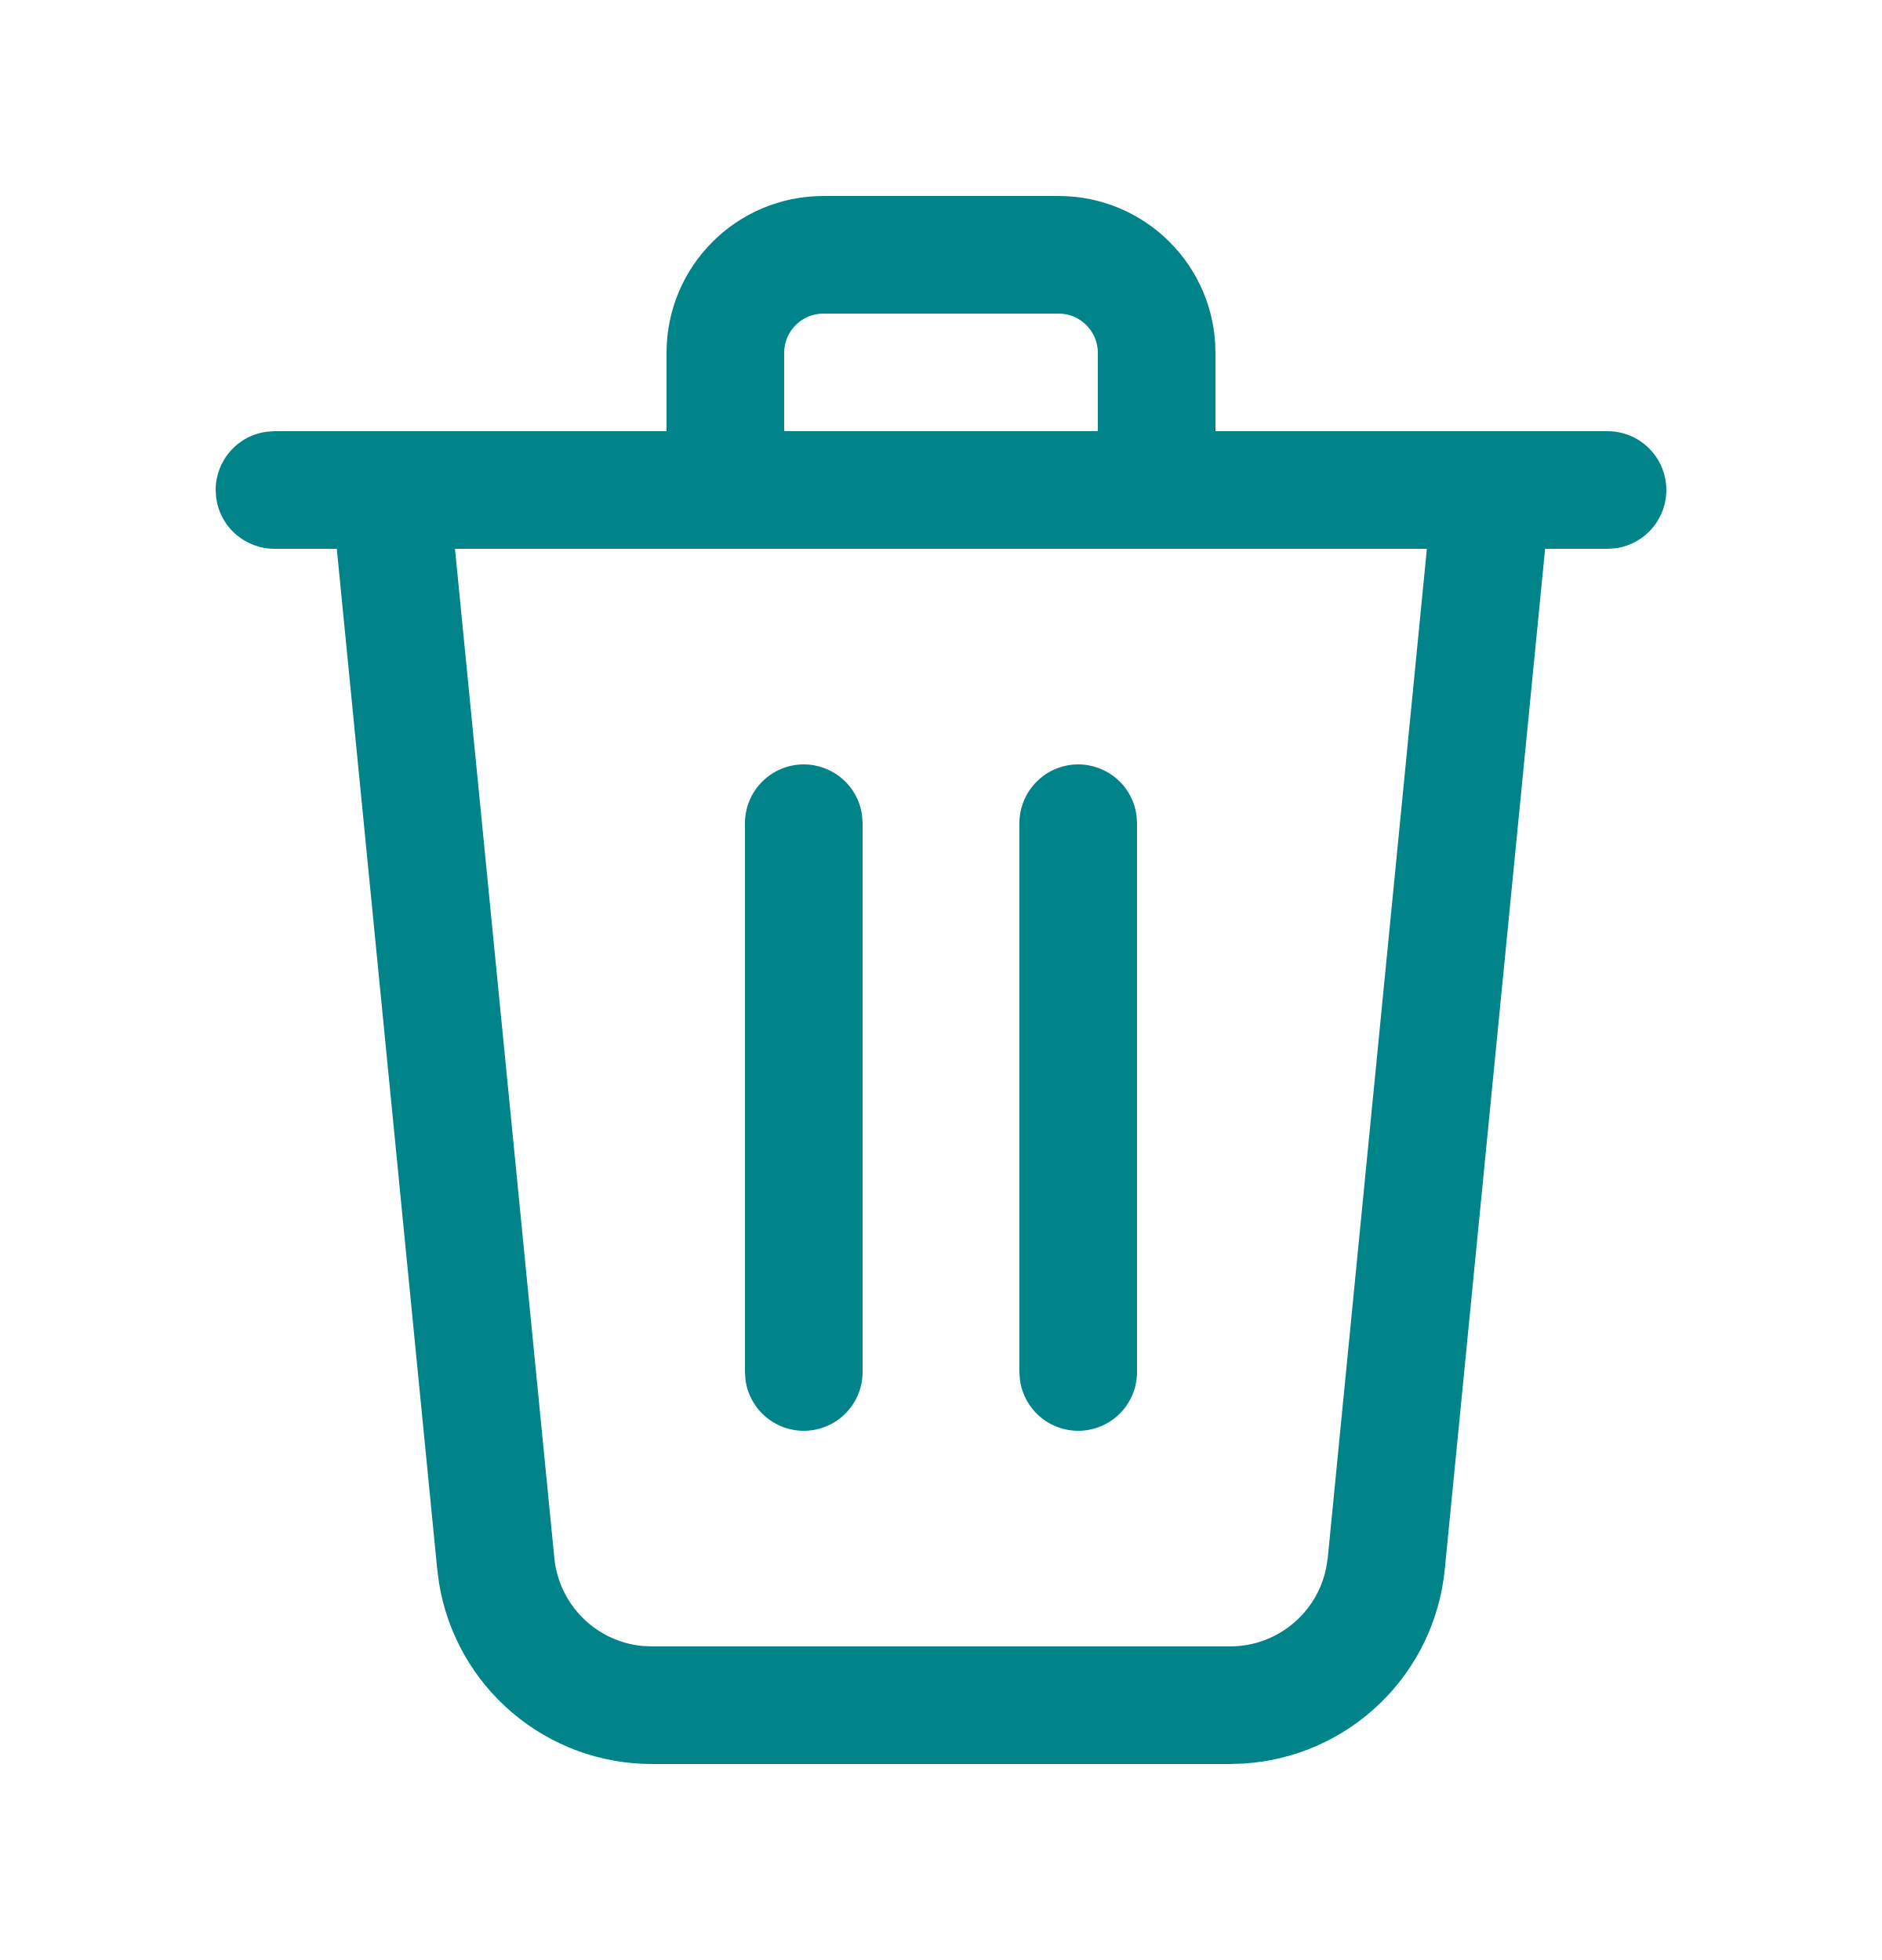
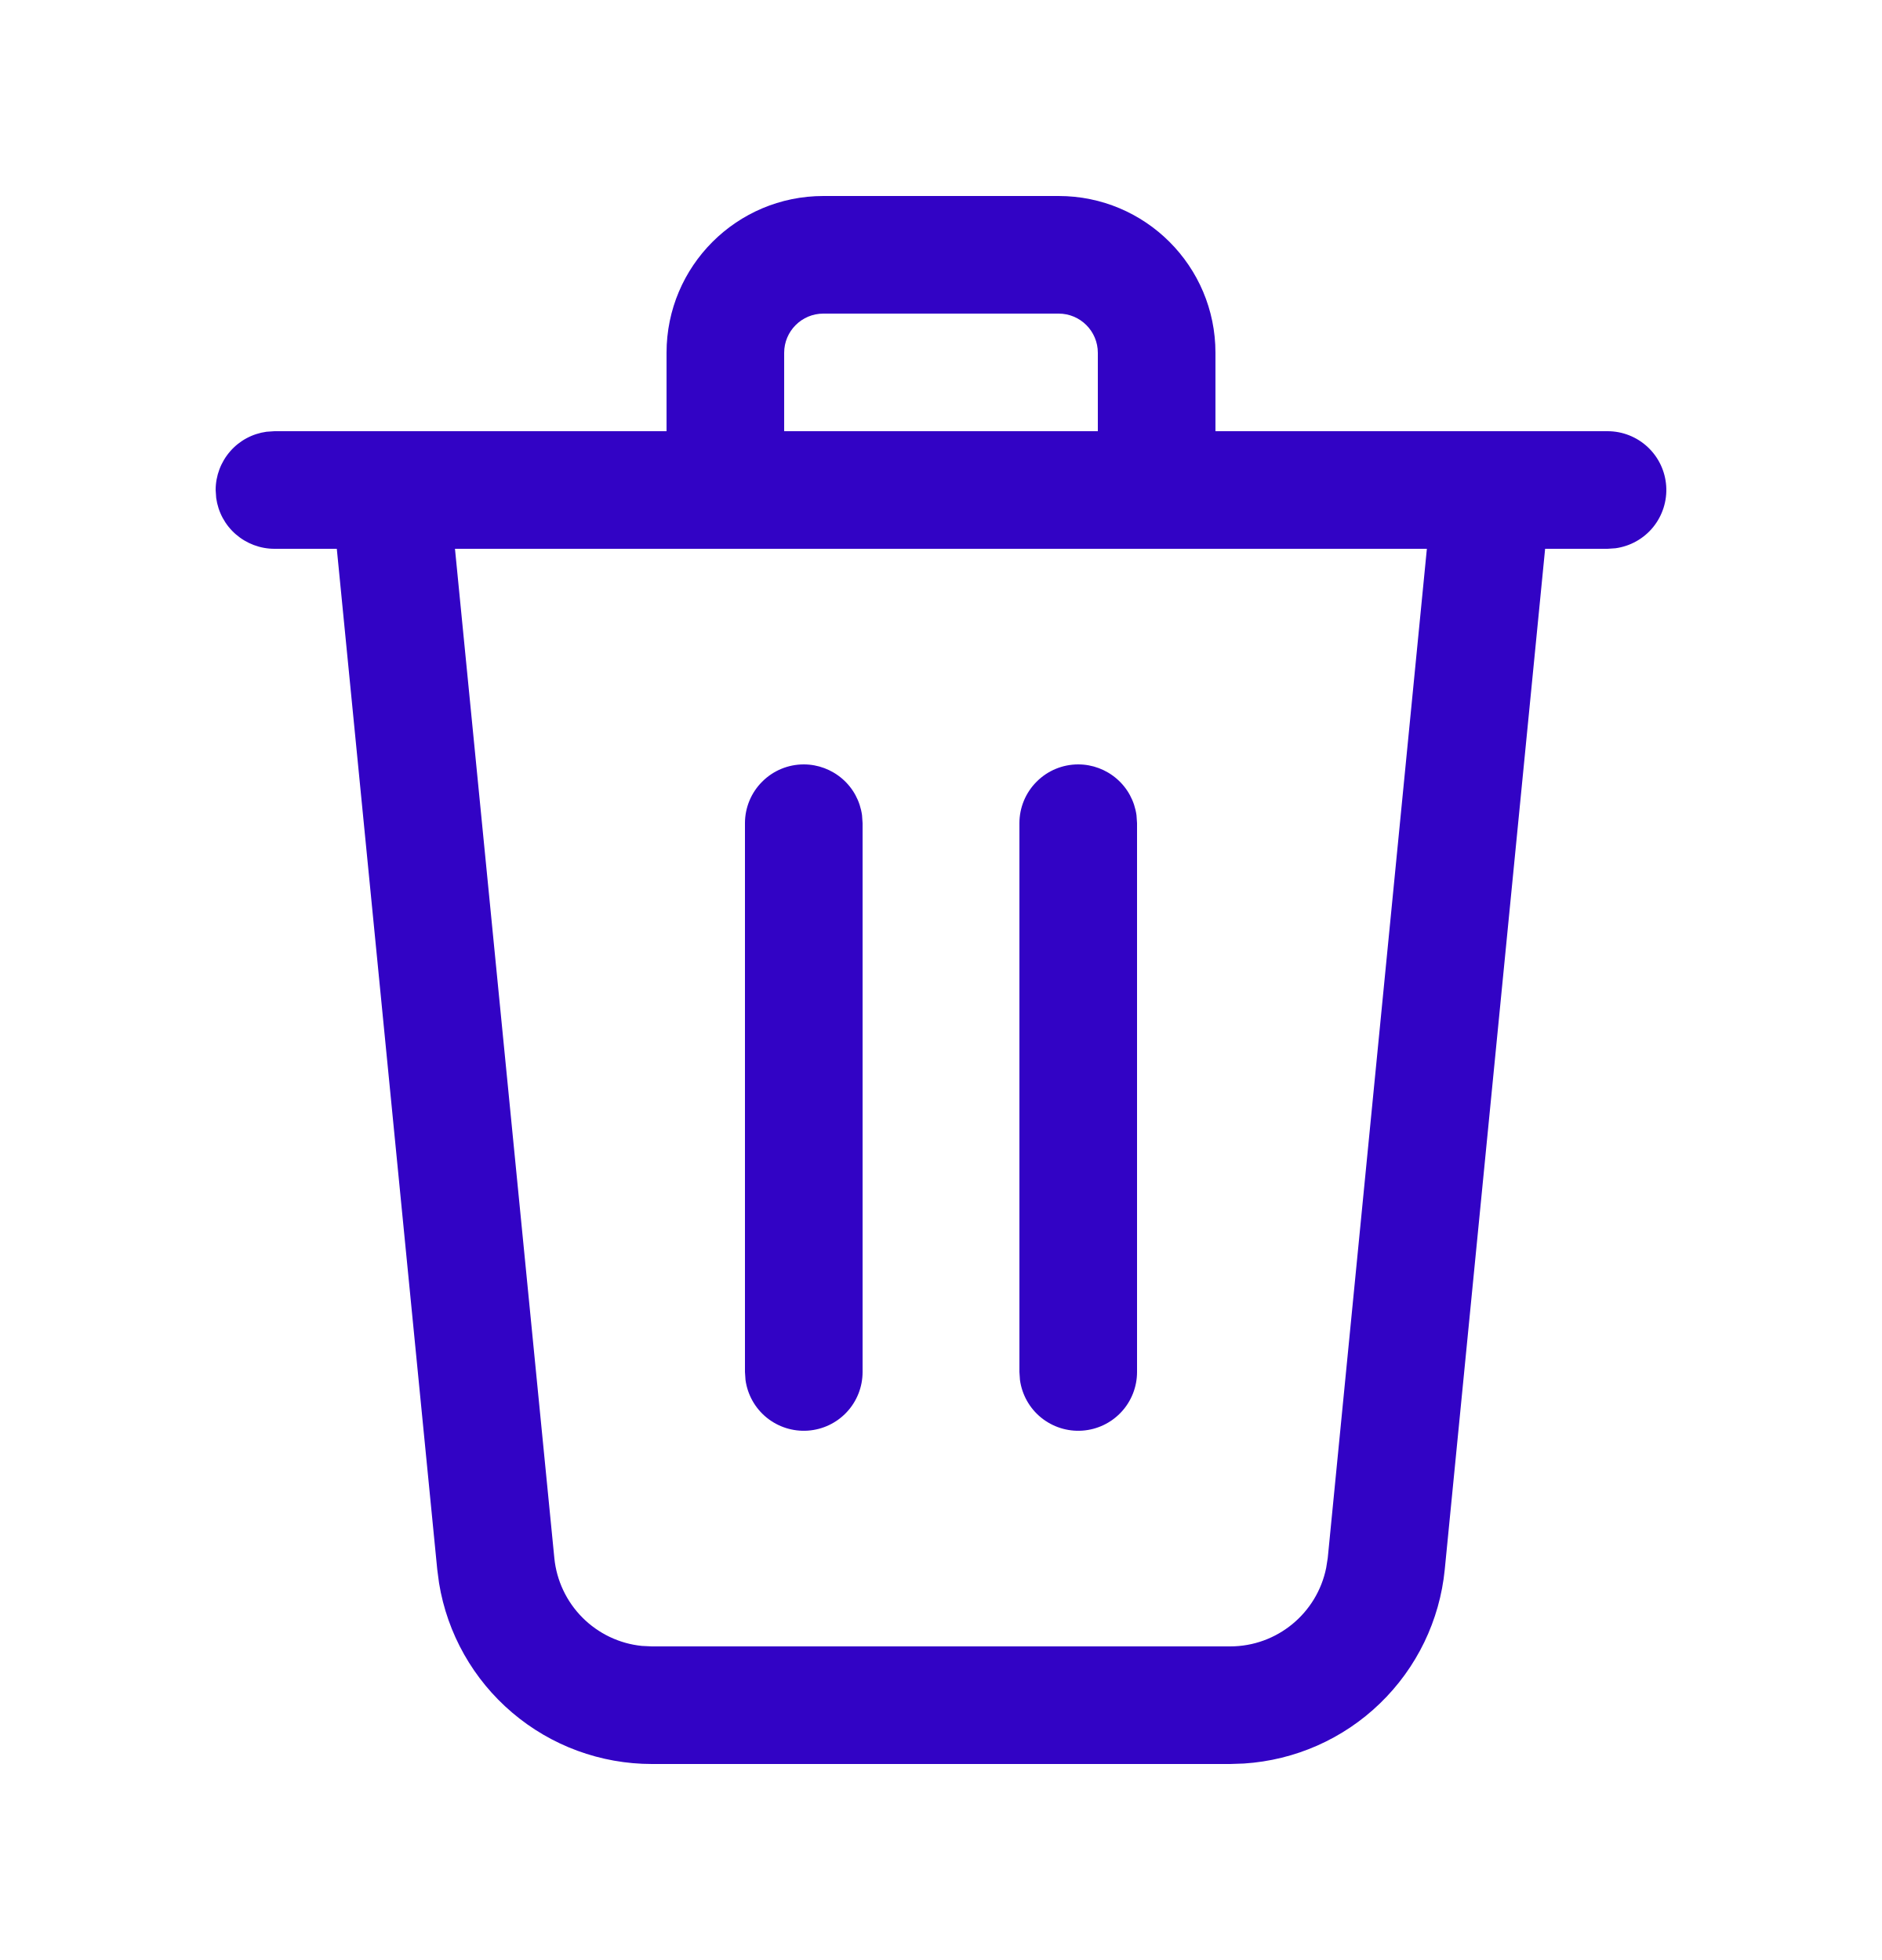
<svg xmlns="http://www.w3.org/2000/svg" width="24" height="25" viewBox="0 0 24 25" fill="none">
-   <path fill-rule="evenodd" clip-rule="evenodd" d="M8.5 4.5V5.5H3.5L3.398 5.507C3.218 5.532 3.054 5.62 2.935 5.757C2.816 5.894 2.75 6.069 2.75 6.25L2.757 6.352C2.782 6.532 2.87 6.696 3.007 6.815C3.144 6.934 3.319 7 3.5 7H4.295L5.576 20.019L5.599 20.193C5.704 20.837 6.035 21.423 6.532 21.845C7.029 22.268 7.66 22.5 8.313 22.5H15.687L15.863 22.494C16.514 22.452 17.129 22.181 17.598 21.727C18.067 21.274 18.36 20.669 18.424 20.02L19.704 7H20.5L20.602 6.993C20.79 6.967 20.962 6.871 21.082 6.723C21.201 6.576 21.261 6.388 21.248 6.199C21.235 6.009 21.151 5.832 21.012 5.702C20.873 5.572 20.69 5.5 20.5 5.5H15.5V4.5C15.5 3.395 14.605 2.5 13.5 2.5H10.5C9.395 2.5 8.5 3.395 8.5 4.5ZM15.5 7H8.5H5.802L7.069 19.872C7.097 20.159 7.224 20.428 7.427 20.632C7.631 20.837 7.899 20.965 8.186 20.994L8.313 21H15.687C16.287 21 16.796 20.575 16.912 19.998L16.932 19.872L18.196 7H15.5ZM14 5.5V4.5C14 4.224 13.776 4 13.5 4H10.5C10.224 4 10 4.224 10 4.5V5.5H14ZM10.743 9.935C10.606 9.816 10.431 9.75 10.25 9.75C10.051 9.75 9.86 9.829 9.72 9.97C9.579 10.11 9.5 10.301 9.5 10.5V17.5L9.507 17.602C9.533 17.79 9.629 17.962 9.777 18.082C9.924 18.201 10.111 18.261 10.301 18.248C10.491 18.235 10.668 18.151 10.798 18.012C10.928 17.873 11 17.69 11 17.5V10.5L10.993 10.398C10.968 10.218 10.88 10.054 10.743 9.935ZM14.243 9.935C14.106 9.816 13.931 9.75 13.75 9.75C13.551 9.75 13.36 9.829 13.22 9.97C13.079 10.11 13 10.301 13 10.5V17.5L13.007 17.602C13.033 17.79 13.129 17.962 13.277 18.082C13.424 18.201 13.611 18.261 13.801 18.248C13.991 18.235 14.168 18.151 14.298 18.012C14.428 17.873 14.5 17.69 14.5 17.5V10.5L14.493 10.398C14.468 10.218 14.38 10.054 14.243 9.935Z" fill="#008489" />
+   <path fill-rule="evenodd" clip-rule="evenodd" d="M8.5 4.5V5.5H3.5L3.398 5.507C3.218 5.532 3.054 5.62 2.935 5.757C2.816 5.894 2.75 6.069 2.75 6.25L2.757 6.352C2.782 6.532 2.87 6.696 3.007 6.815C3.144 6.934 3.319 7 3.5 7H4.295L5.576 20.019L5.599 20.193C5.704 20.837 6.035 21.423 6.532 21.845C7.029 22.268 7.66 22.5 8.313 22.5H15.687L15.863 22.494C16.514 22.452 17.129 22.181 17.598 21.727C18.067 21.274 18.36 20.669 18.424 20.02L19.704 7H20.5L20.602 6.993C20.79 6.967 20.962 6.871 21.082 6.723C21.201 6.576 21.261 6.388 21.248 6.199C21.235 6.009 21.151 5.832 21.012 5.702C20.873 5.572 20.69 5.5 20.5 5.5H15.5V4.5C15.5 3.395 14.605 2.5 13.5 2.5H10.5C9.395 2.5 8.5 3.395 8.5 4.5ZM15.5 7H8.5H5.802L7.069 19.872C7.097 20.159 7.224 20.428 7.427 20.632C7.631 20.837 7.899 20.965 8.186 20.994L8.313 21H15.687C16.287 21 16.796 20.575 16.912 19.998L16.932 19.872L18.196 7H15.5ZM14 5.5V4.5C14 4.224 13.776 4 13.5 4H10.5C10.224 4 10 4.224 10 4.5V5.5H14ZM10.743 9.935C10.606 9.816 10.431 9.75 10.25 9.75C10.051 9.75 9.86 9.829 9.72 9.97C9.579 10.11 9.5 10.301 9.5 10.5V17.5L9.507 17.602C9.533 17.79 9.629 17.962 9.777 18.082C9.924 18.201 10.111 18.261 10.301 18.248C10.491 18.235 10.668 18.151 10.798 18.012C10.928 17.873 11 17.69 11 17.5V10.5L10.993 10.398C10.968 10.218 10.88 10.054 10.743 9.935ZM14.243 9.935C14.106 9.816 13.931 9.75 13.75 9.75C13.551 9.75 13.36 9.829 13.22 9.97C13.079 10.11 13 10.301 13 10.5V17.5L13.007 17.602C13.033 17.79 13.129 17.962 13.277 18.082C13.424 18.201 13.611 18.261 13.801 18.248C13.991 18.235 14.168 18.151 14.298 18.012C14.428 17.873 14.5 17.69 14.5 17.5V10.5L14.493 10.398C14.468 10.218 14.38 10.054 14.243 9.935Z" fill="#3203C5" />
</svg>
